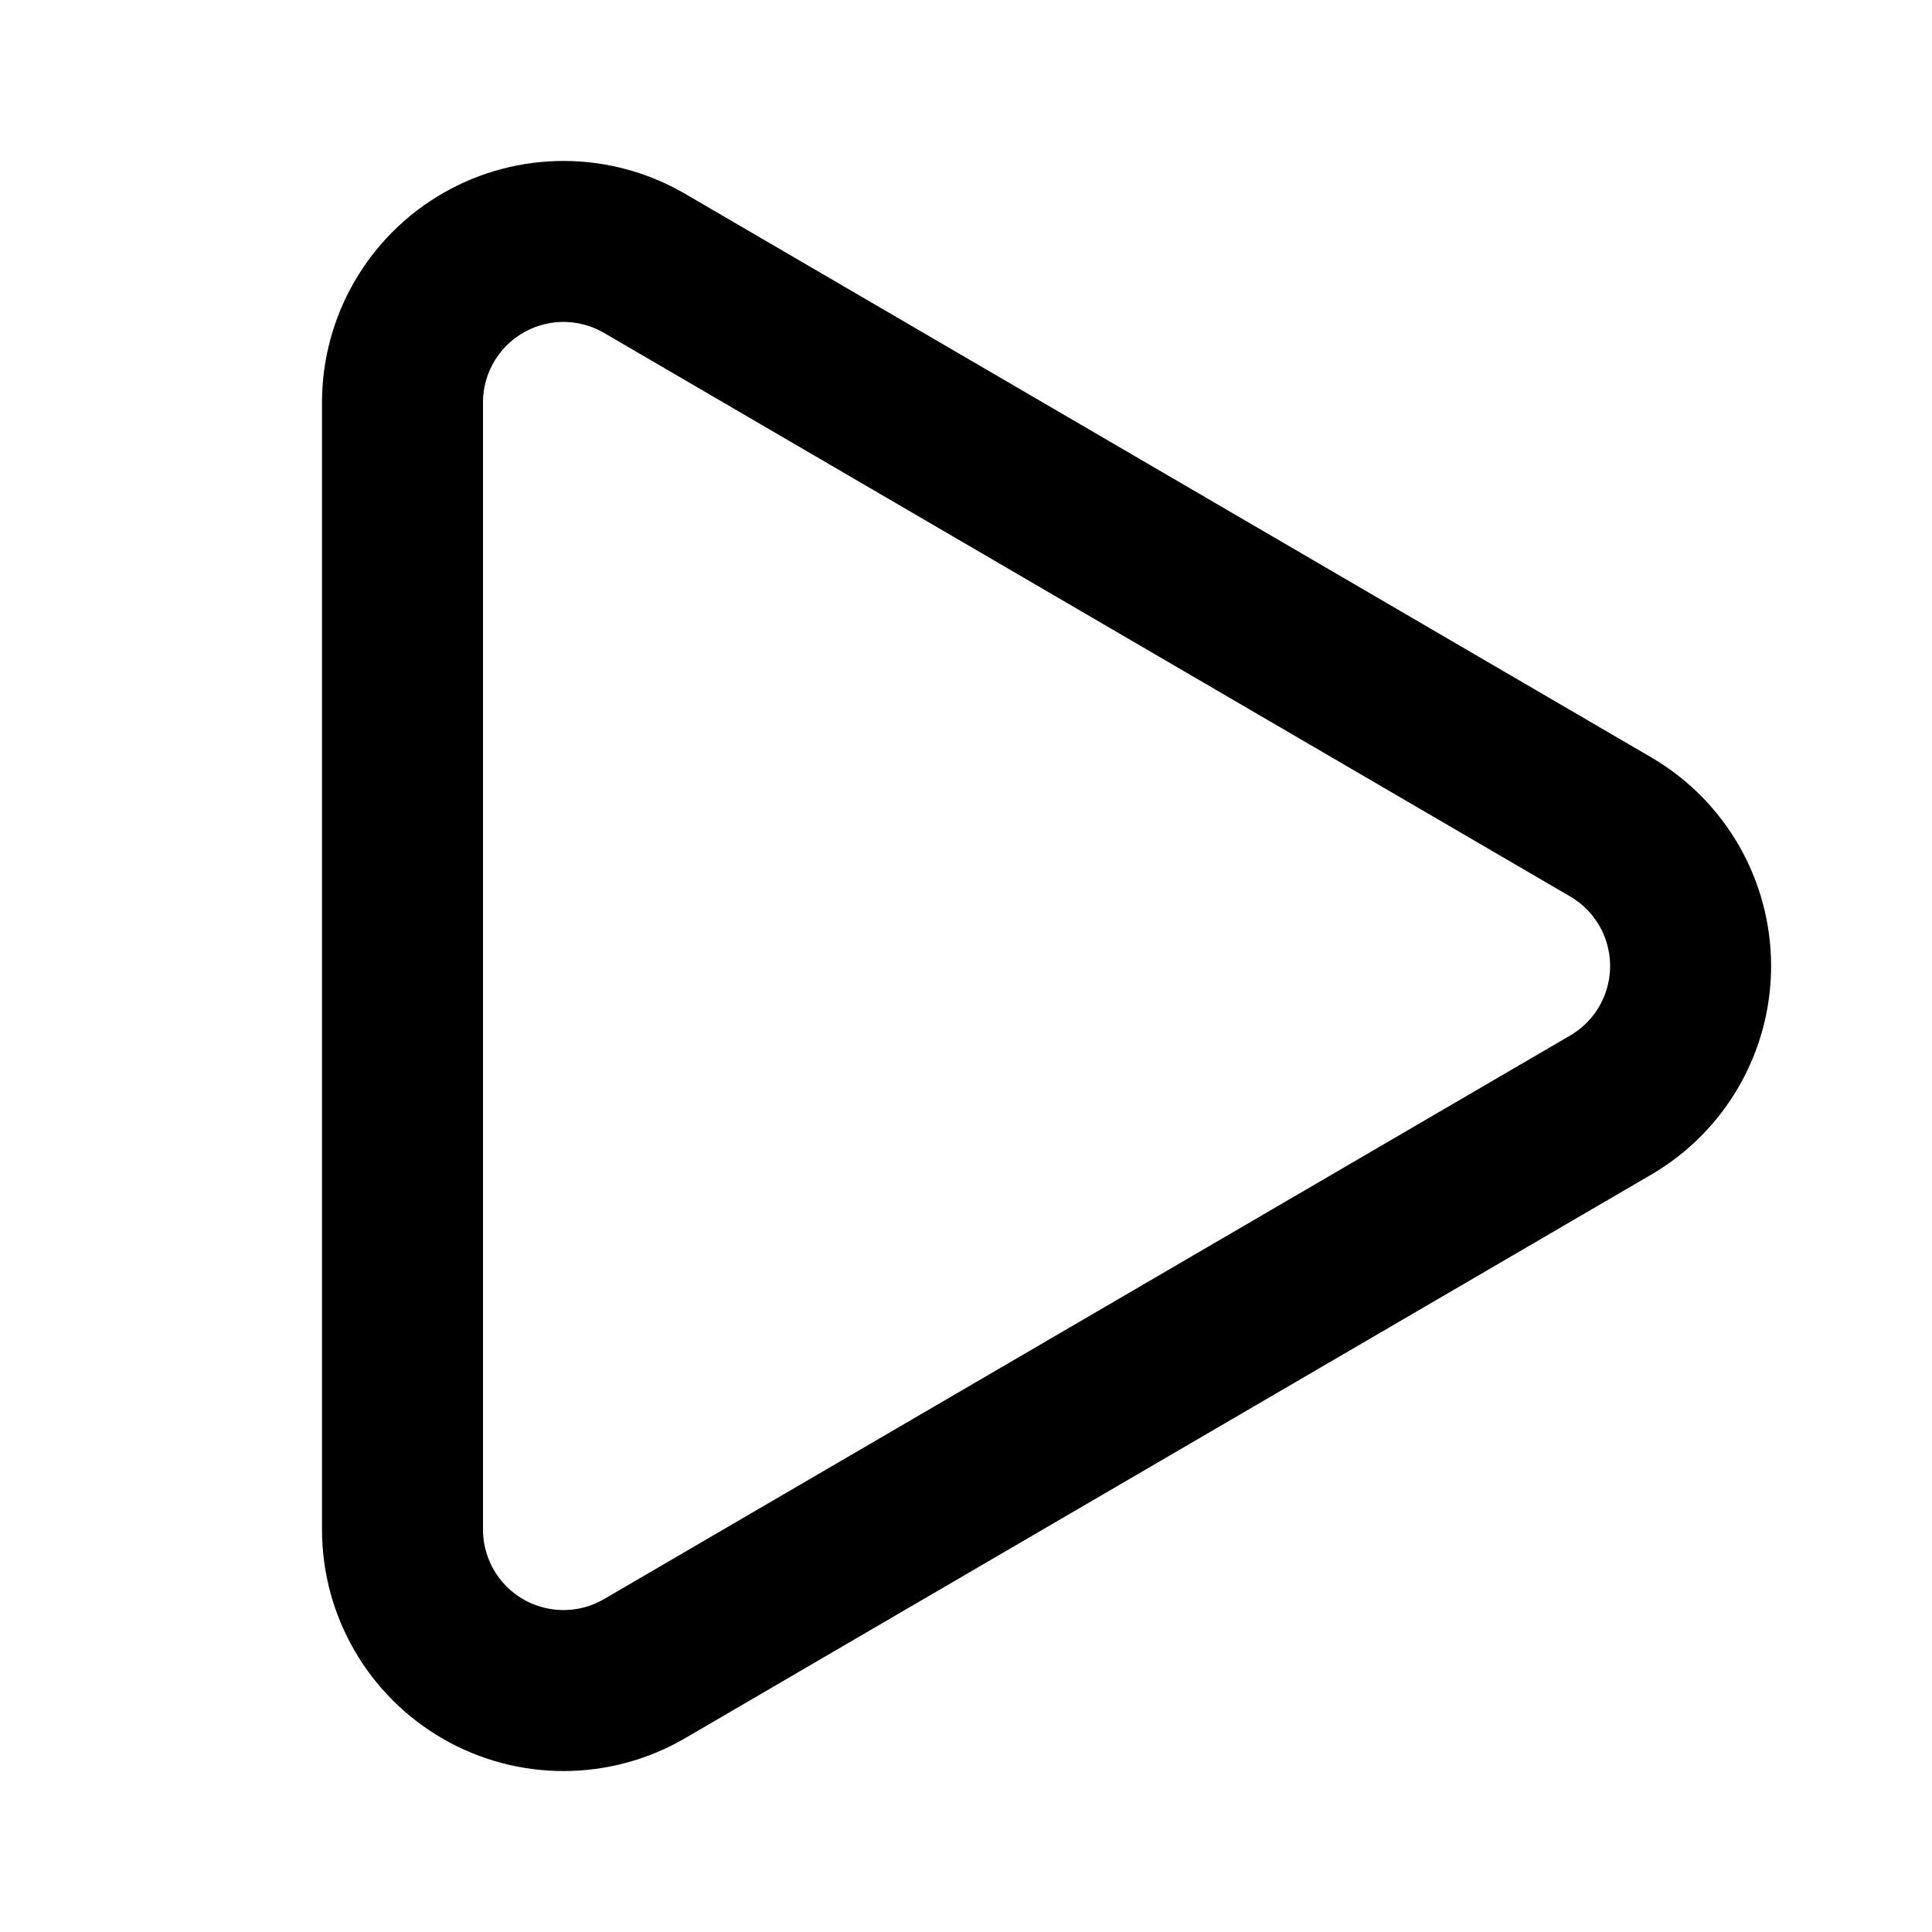
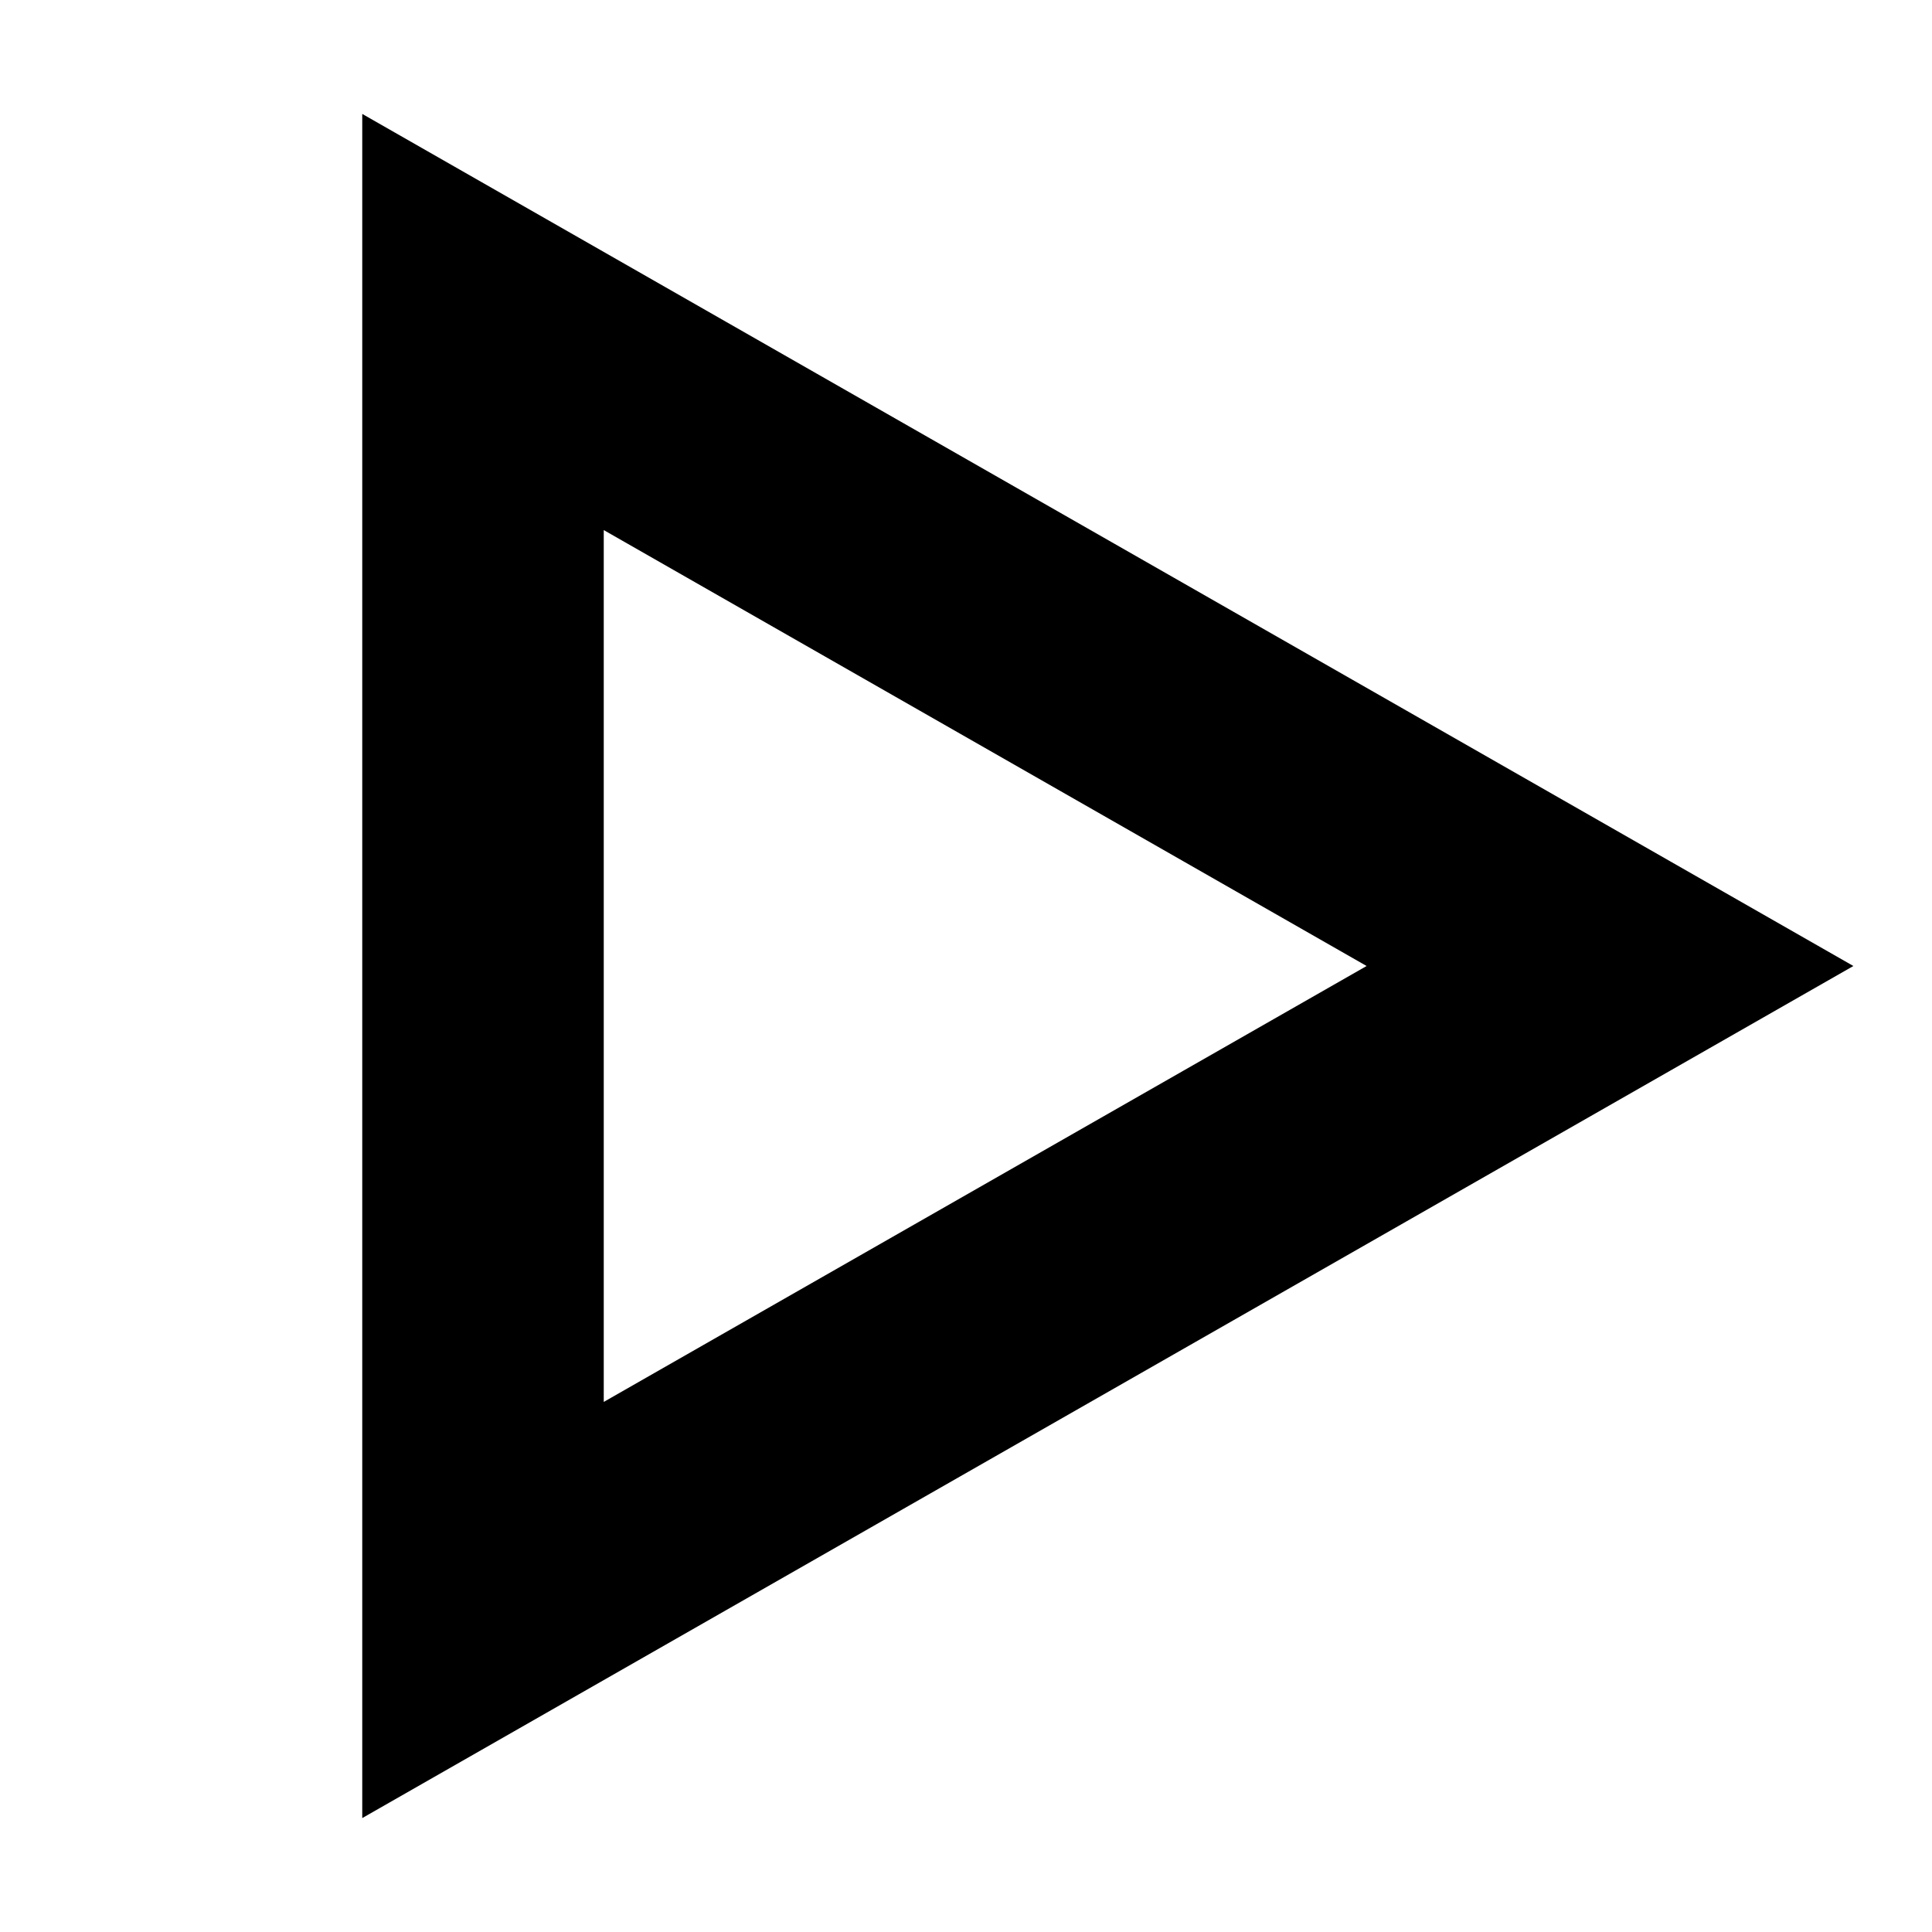
- <svg xmlns="http://www.w3.org/2000/svg" width="24" height="24" viewBox="0 0 24 24" fill="none" stroke="currentColor" stroke-width="2" stroke-linecap="round" stroke-linejoin="round">
-   <path d="M5 5a2 2 0 0 1 3.008-1.728l11.997 6.998a2 2 0 0 1 .003 3.458l-12 7A2 2 0 0 1 5 19z" />
+ <svg xmlns="http://www.w3.org/2000/svg" width="24" height="24" viewBox="0 0 24 24" fill="none" stroke="currentColor" stroke-width="3" stroke-linecap="square" stroke-linejoin="miter">
+   <path d="M6 4 20 12 6 20Z" />
</svg>
